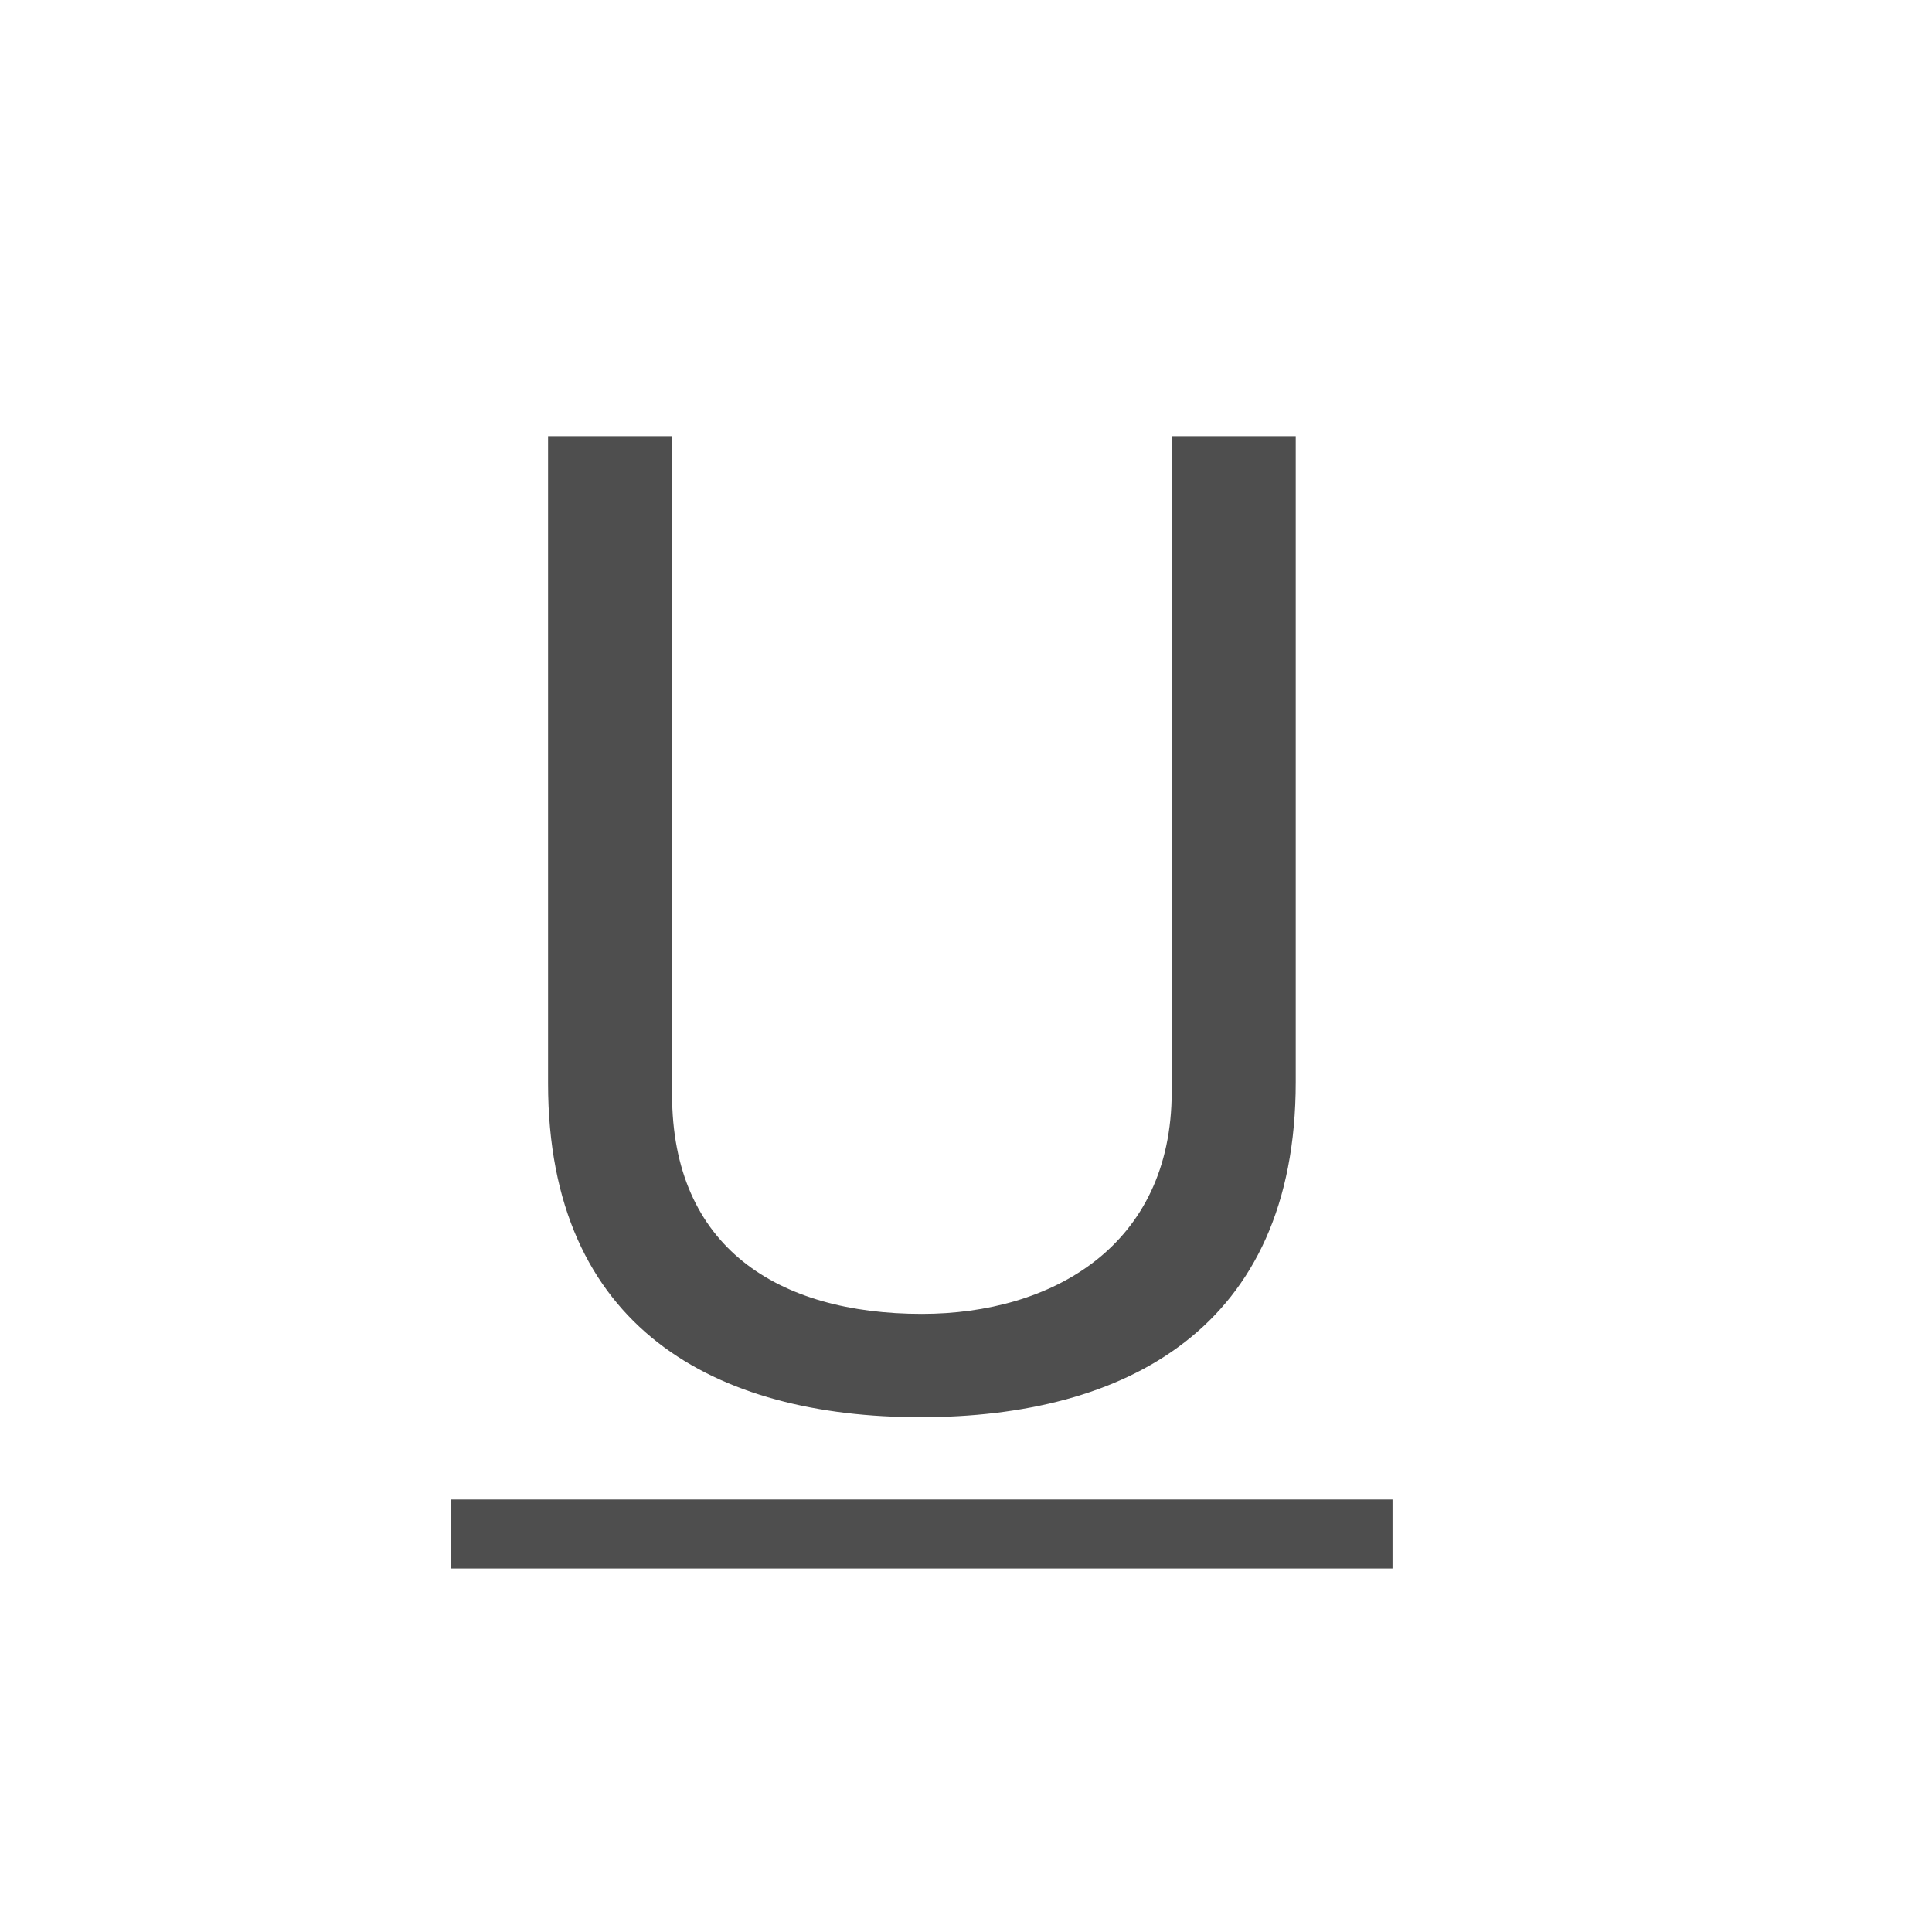
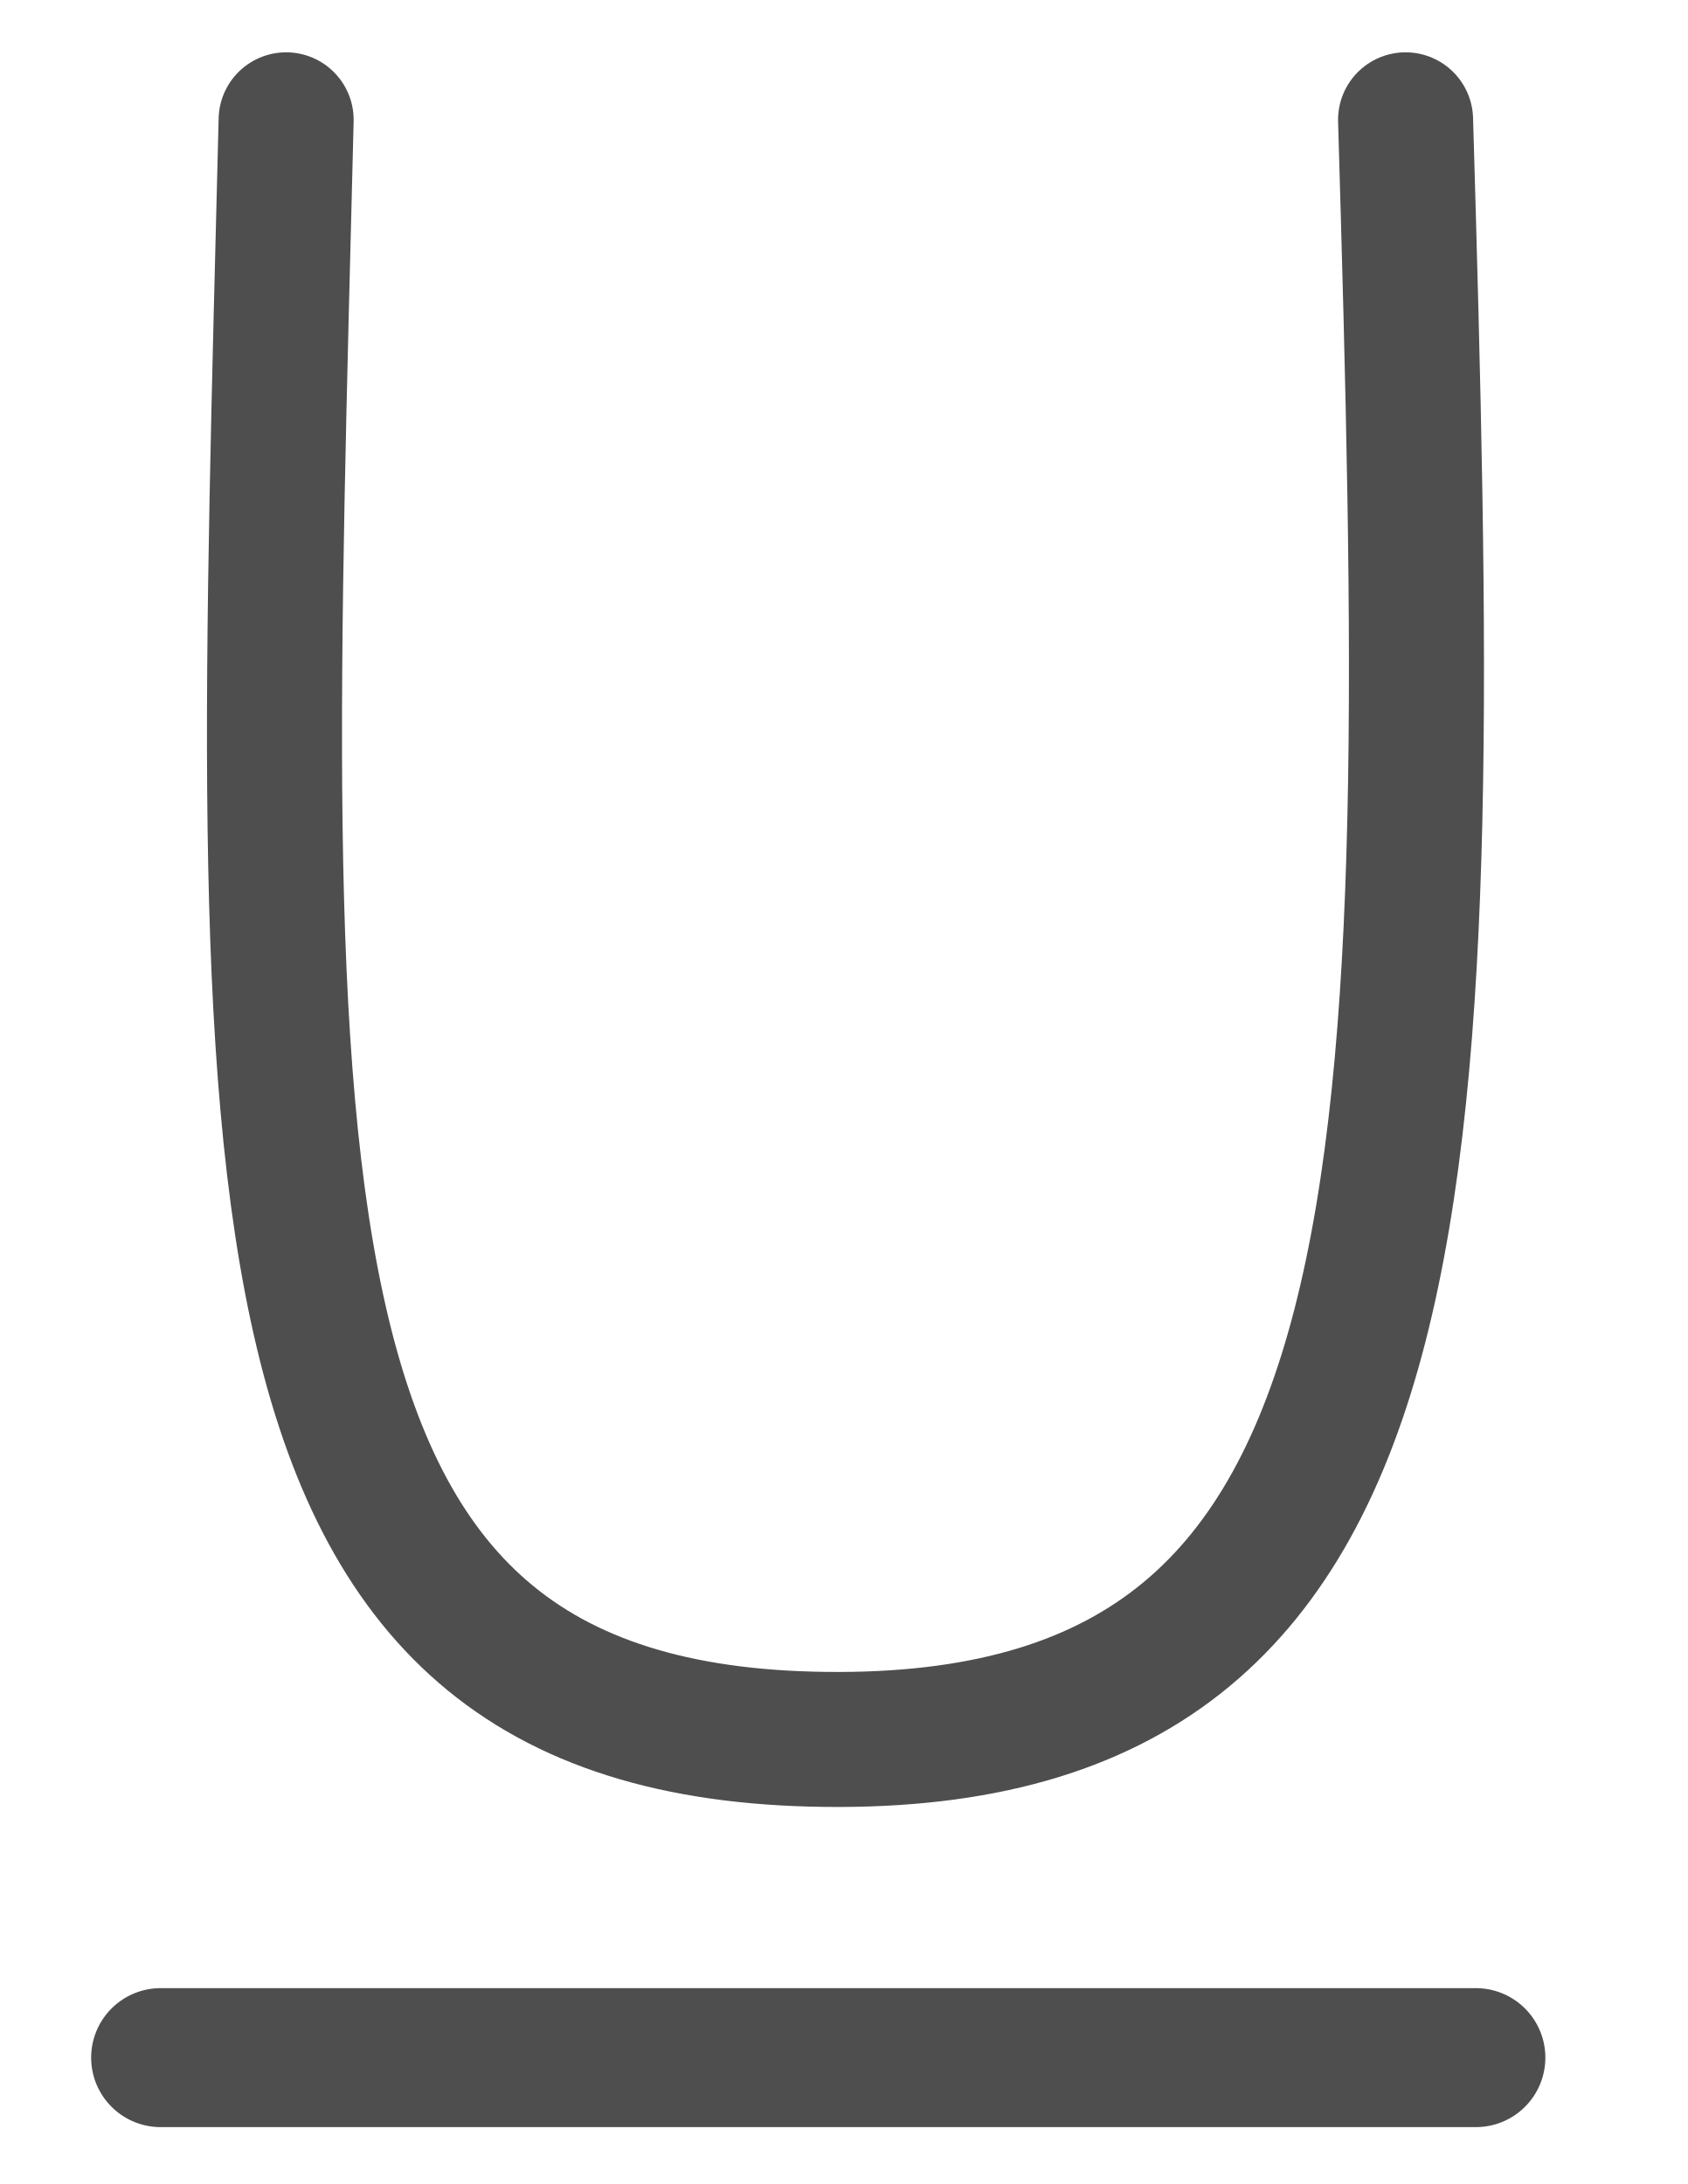
- <svg xmlns="http://www.w3.org/2000/svg" width="100%" height="100%" viewBox="0 0 28 28" version="1.1" xml:space="preserve" style="fill-rule:evenodd;clip-rule:evenodd;stroke-linejoin:round;stroke-miterlimit:1.414;">
+ <svg xmlns="http://www.w3.org/2000/svg" width="100%" height="100%" viewBox="0 0 17 22" version="1.1" xml:space="preserve" style="fill-rule:evenodd;clip-rule:evenodd;stroke-linecap:round;stroke-linejoin:round;stroke-miterlimit:1.5;">
  <g>
-     <rect x="0.38" y="0.659" width="27.321" height="27.321" style="fill:none;" />
-     <g id="_-Partneři---Art-Text-" transform="matrix(2.56412,0,0,2.56412,-630.5,-6676.16)">
-       <path d="M253.217,2606.15l-0.701,0l0,3.705c0,0.874 -0.679,1.256 -1.412,1.256c-0.812,0 -1.412,-0.375 -1.412,-1.24l0,-3.721l-0.701,0l0,3.658c0,1.388 0.95,1.887 2.105,1.887c1.155,0 2.121,-0.499 2.121,-1.895l0,-3.65Z" style="fill:#4e4e4e;fill-rule:nonzero;" />
-       <rect x="248.444" y="2612.16" width="5.32" height="0.39" style="fill:#4e4e4e;" />
-     </g>
+     <path d="M14.157,1.207c0.314,10.659 0.357,16.297 -5.696,16.315c-6.184,0.018 -5.848,-5.479 -5.579,-16.315" style="fill:none;stroke:#4e4e4e;stroke-width:1.36px;" />
+     <path d="M1.618,20.727l13.247,0" style="fill:none;stroke:#4e4e4e;stroke-width:1.4px;stroke-linejoin:miter;" />
  </g>
</svg>
